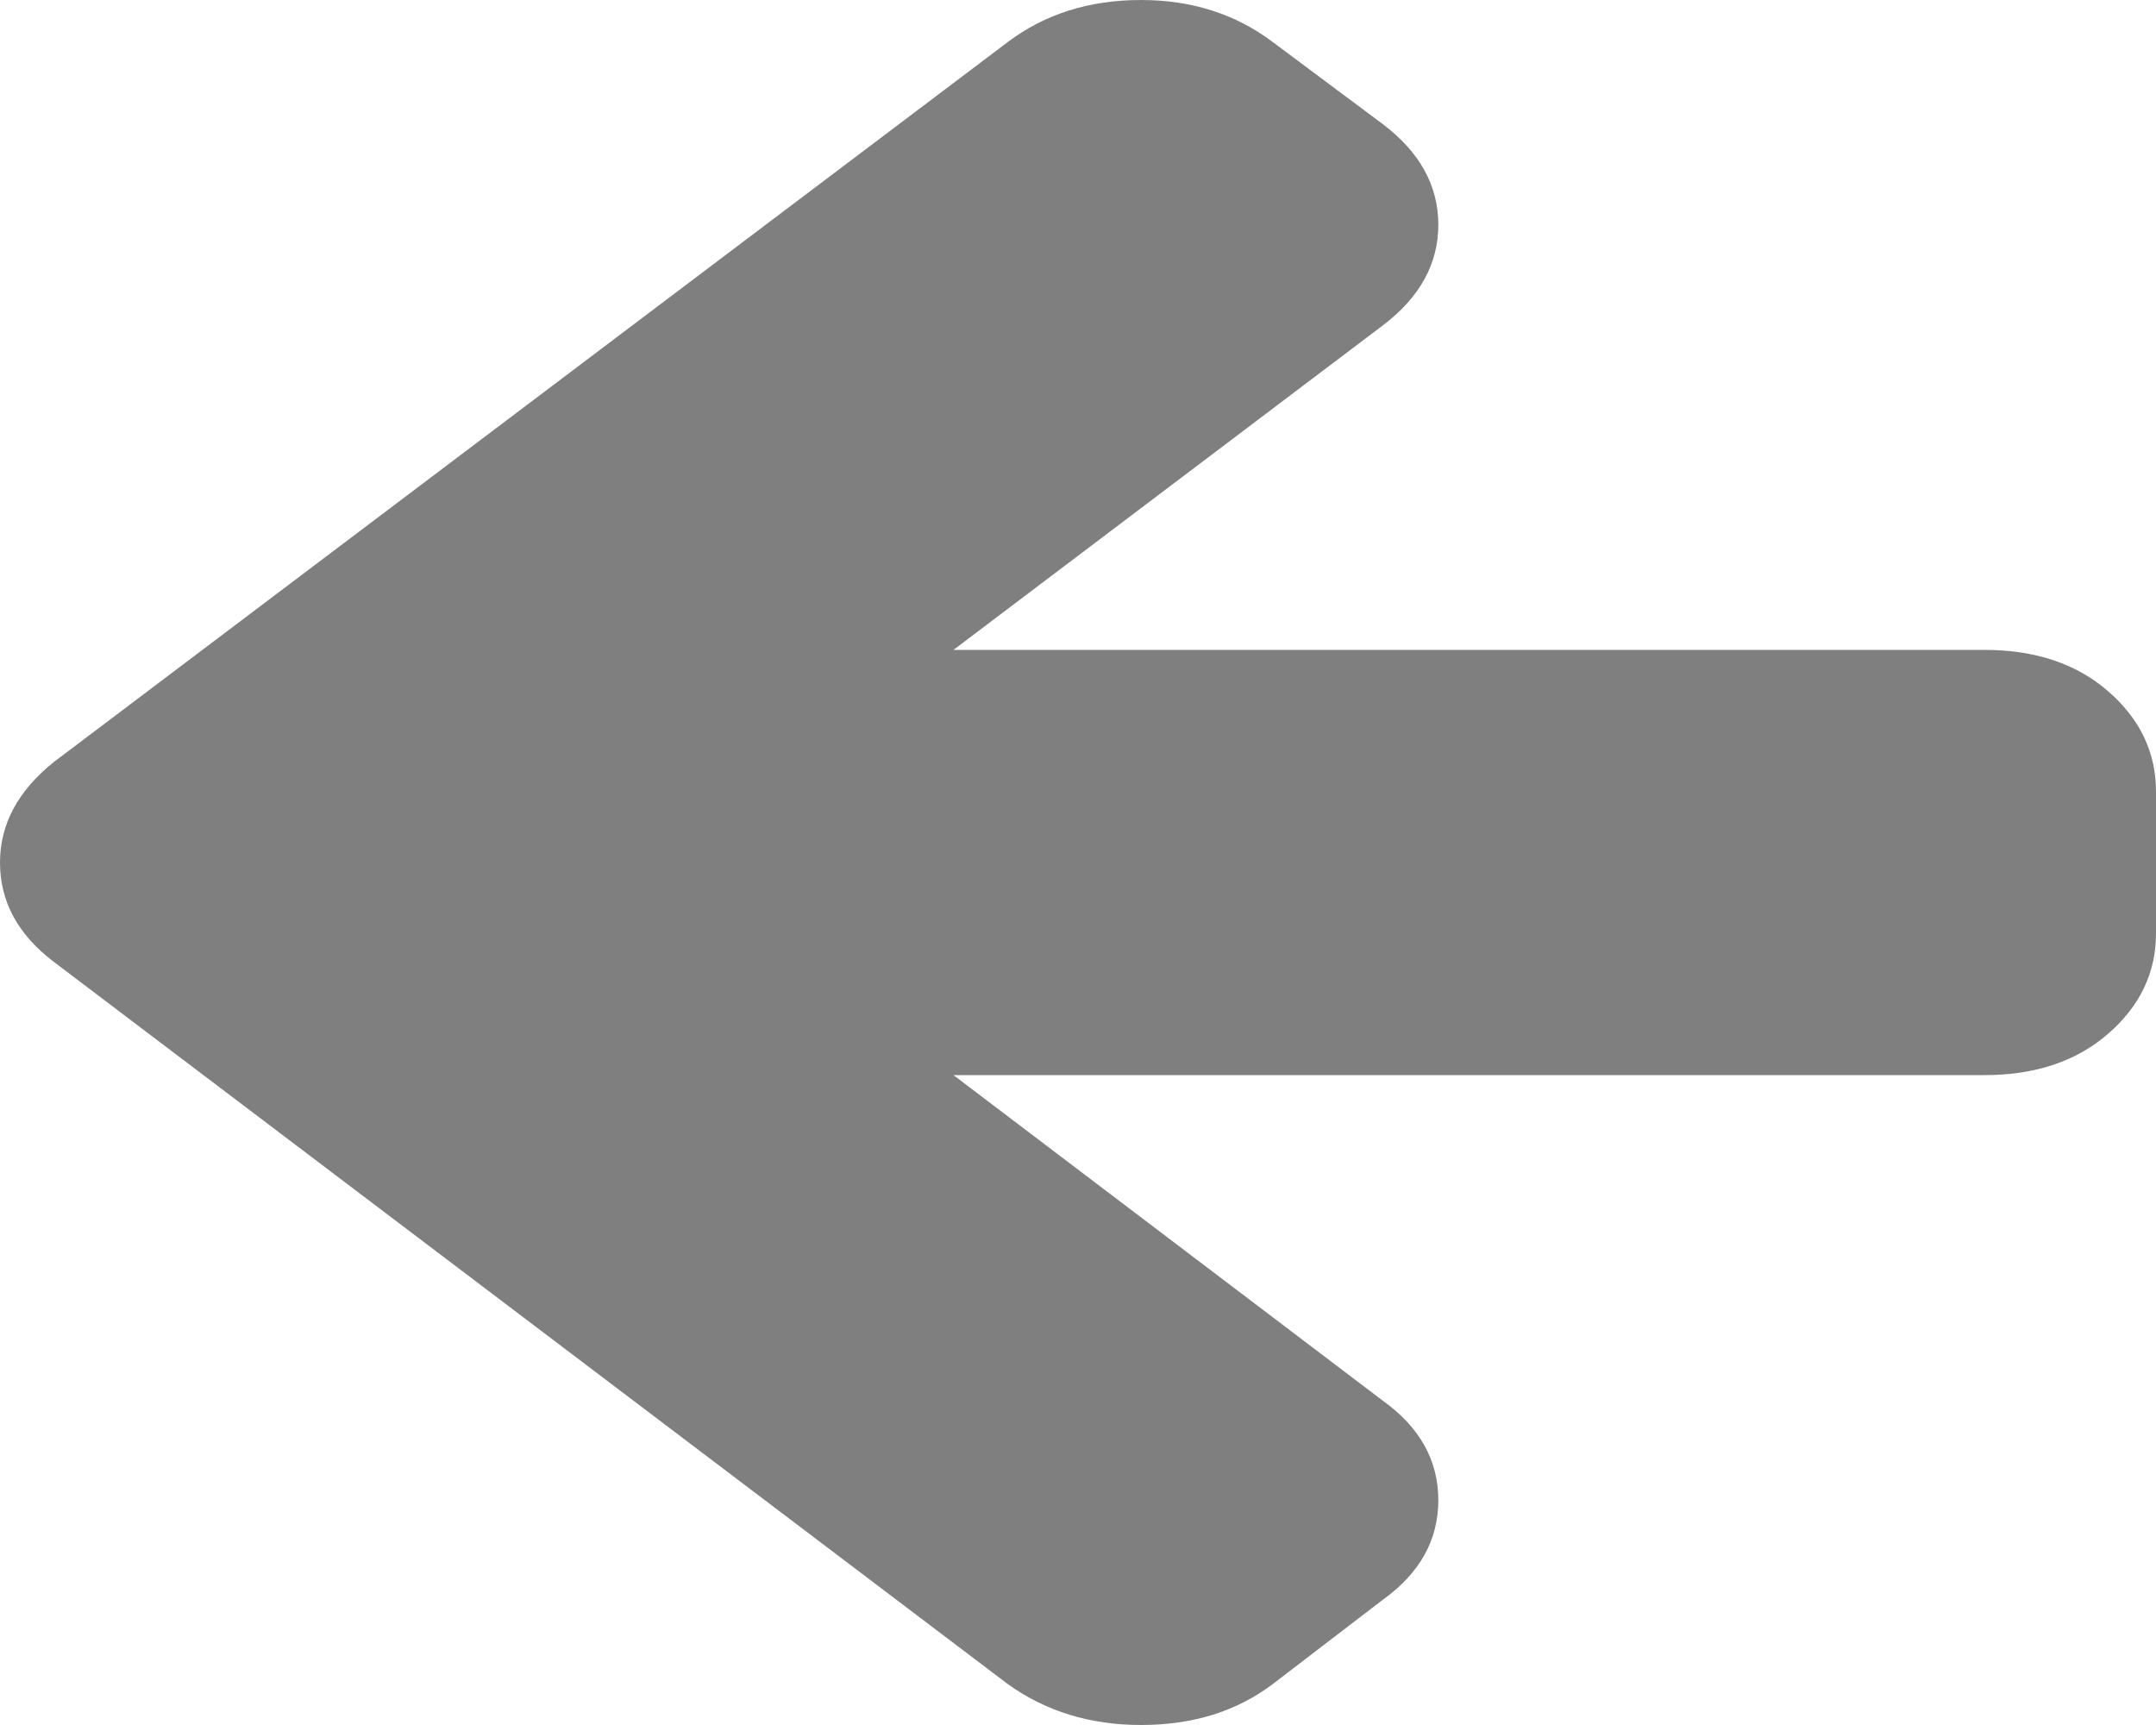
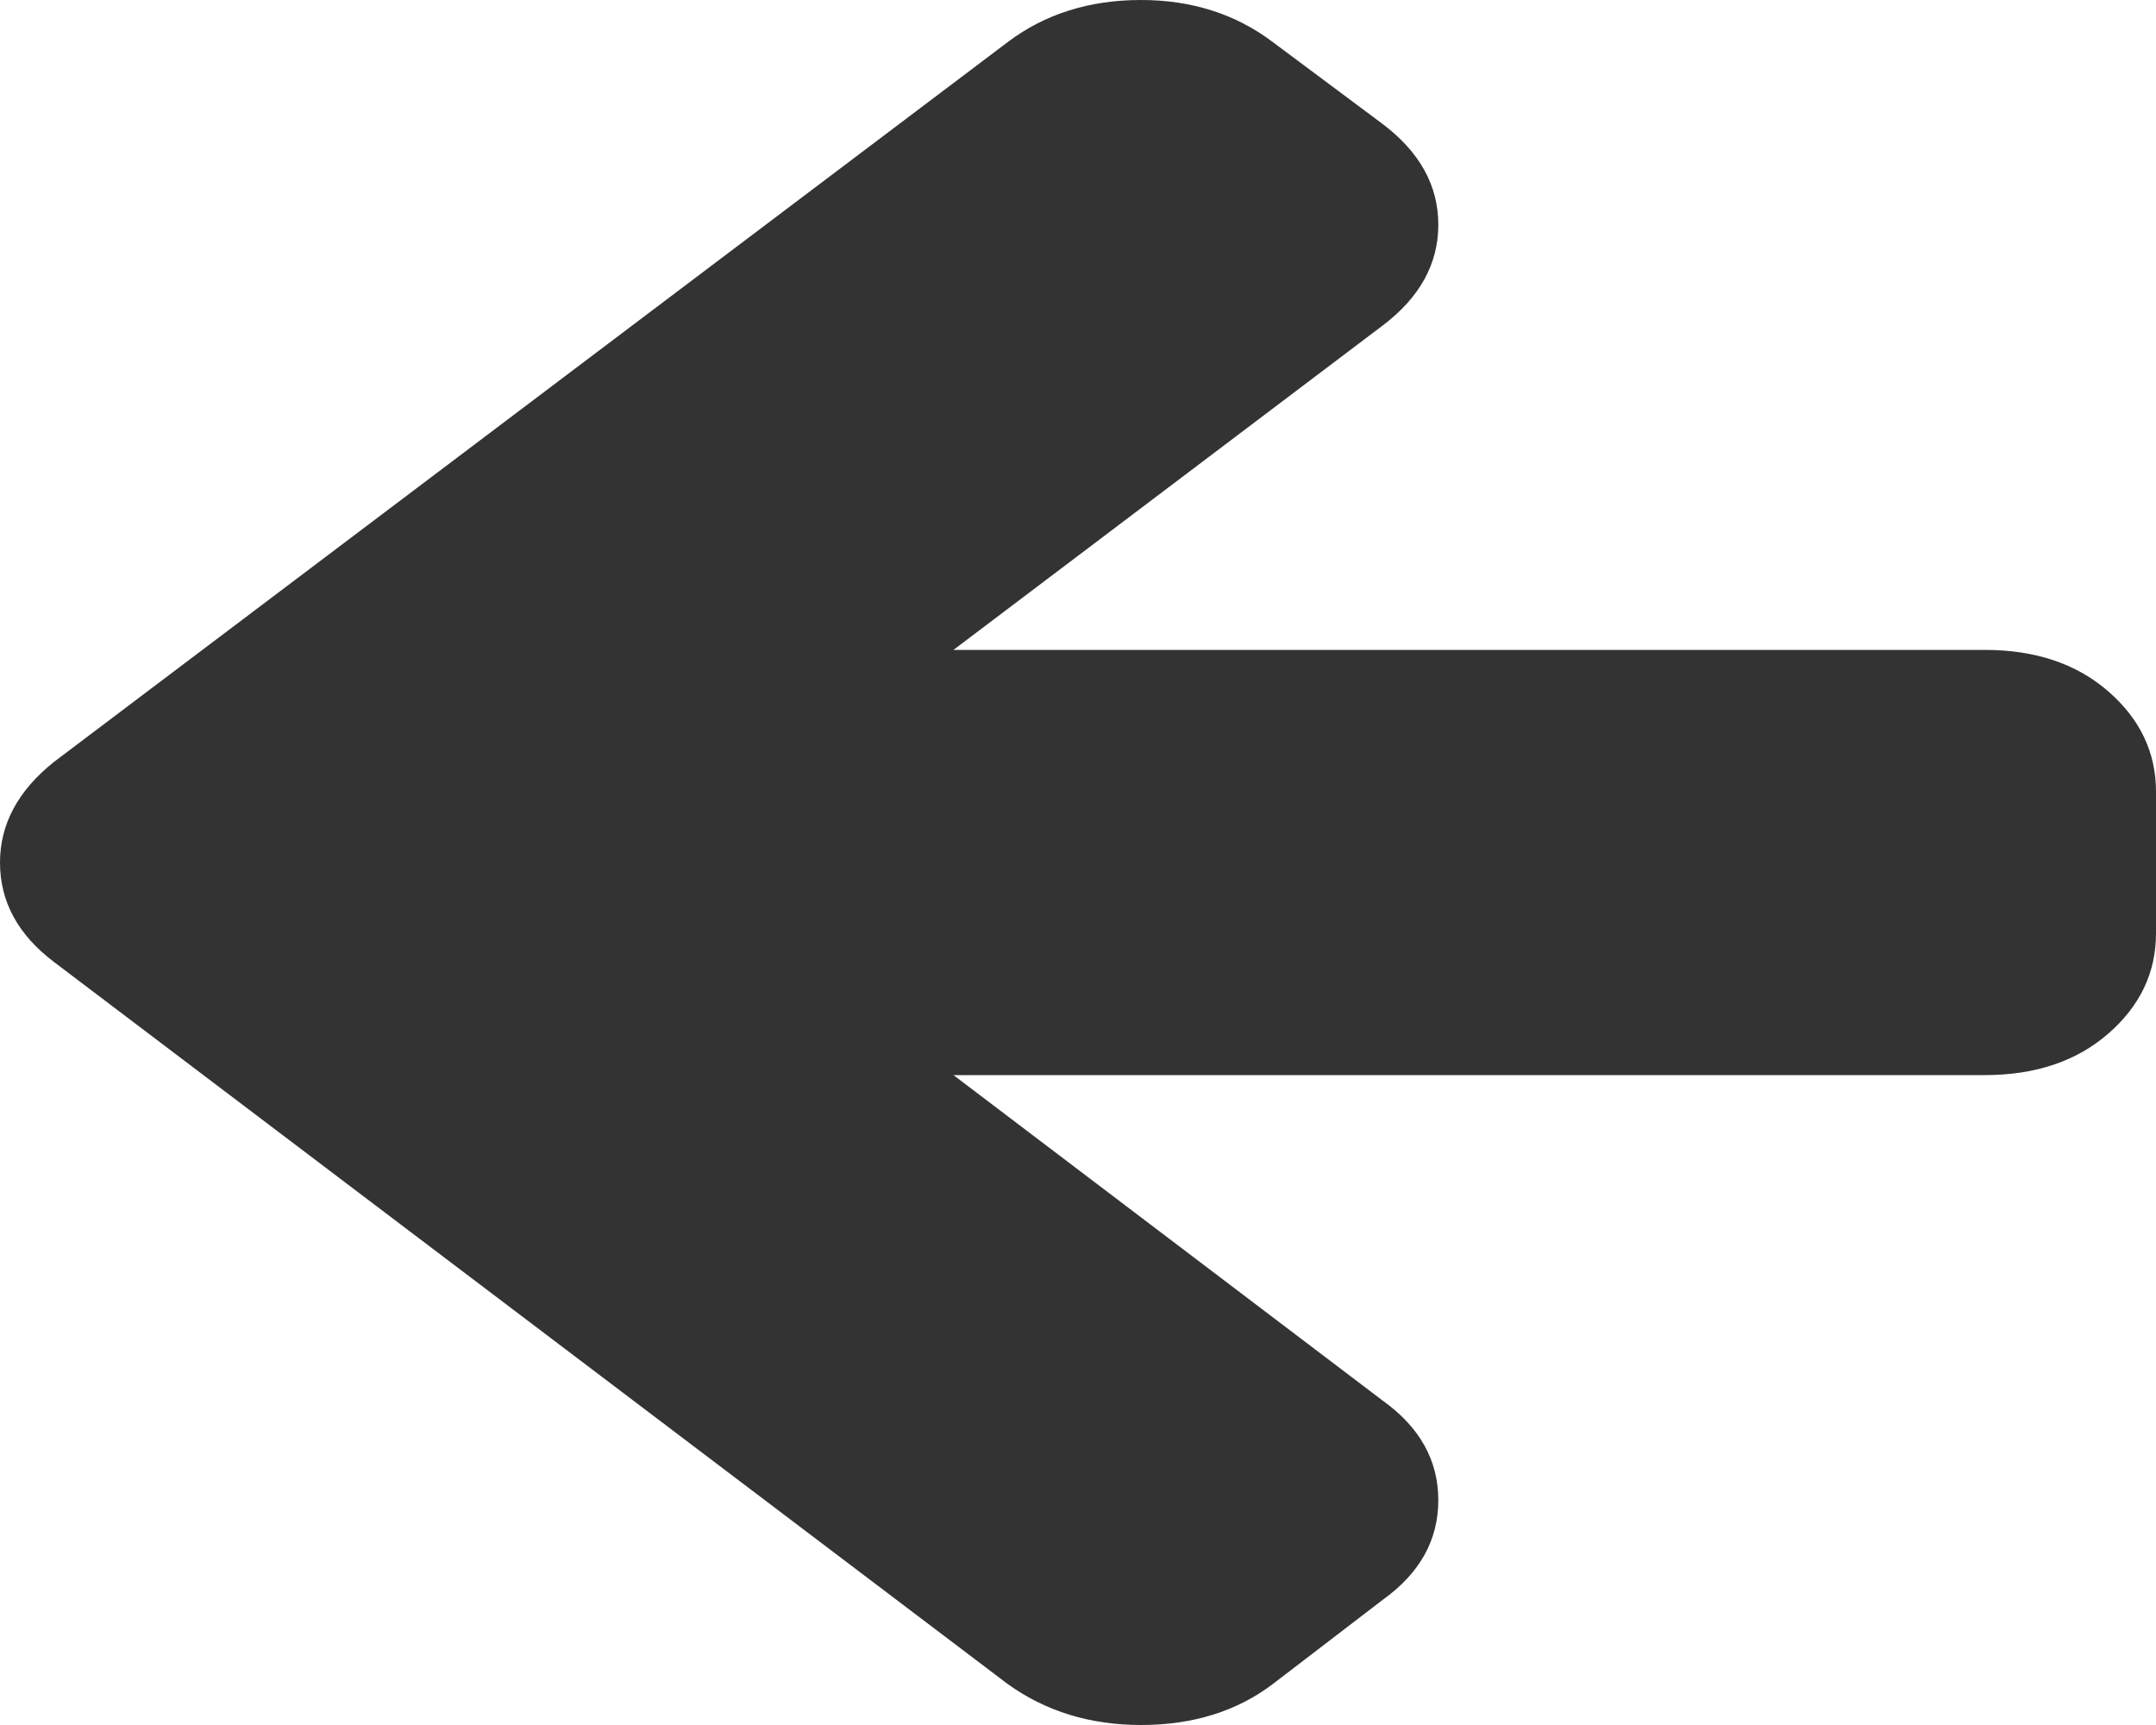
<svg xmlns="http://www.w3.org/2000/svg" version="1.1" width="25px" height="20px">
-   <g transform="matrix(1 0 0 1 -684 -75 )">
-     <path d="M 24.448 8.017  C 24.816 8.338  25 8.725  25 9.178  L 25 10.822  C 25 11.275  24.816 11.662  24.448 11.983  C 24.08 12.304  23.602 12.465  23.013 12.465  L 11.056 12.465  L 16.033 16.239  C 16.463 16.547  16.678 16.932  16.678 17.394  C 16.678 17.856  16.463 18.241  16.033 18.549  L 14.759 19.525  C 14.34 19.842  13.83 20  13.23 20  C 12.642 20  12.126 19.842  11.685 19.525  L 0.628 11.155  C 0.209 10.839  0 10.454  0 10  C 0 9.555  0.209 9.166  0.628 8.832  L 11.685 0.488  C 12.115 0.163  12.63 0  13.23 0  C 13.819 0  14.329 0.163  14.759 0.488  L 16.033 1.438  C 16.463 1.763  16.678 2.152  16.678 2.606  C 16.678 3.059  16.463 3.449  16.033 3.774  L 11.056 7.535  L 23.013 7.535  C 23.602 7.535  24.08 7.696  24.448 8.017  Z " fill-rule="nonzero" fill="#7f7f7f" stroke="none" transform="matrix(1 0 0 1 684 75 )" />
+   <g transform="matrix(1 0 0 1 -644 -86 )">
+     <path d="M 24.448 8.017  C 24.816 8.338  25 8.725  25 9.178  L 25 10.822  C 25 11.275  24.816 11.662  24.448 11.983  C 24.08 12.304  23.602 12.465  23.013 12.465  L 11.056 12.465  L 16.033 16.239  C 16.463 16.547  16.678 16.932  16.678 17.394  C 16.678 17.856  16.463 18.241  16.033 18.549  L 14.759 19.525  C 14.34 19.842  13.83 20  13.23 20  C 12.642 20  12.126 19.842  11.685 19.525  L 0.628 11.155  C 0.209 10.839  0 10.454  0 10  C 0 9.555  0.209 9.166  0.628 8.832  L 11.685 0.488  C 12.115 0.163  12.63 0  13.23 0  C 13.819 0  14.329 0.163  14.759 0.488  L 16.033 1.438  C 16.463 1.763  16.678 2.152  16.678 2.606  C 16.678 3.059  16.463 3.449  16.033 3.774  L 11.056 7.535  L 23.013 7.535  C 23.602 7.535  24.08 7.696  24.448 8.017  Z " fill-rule="nonzero" fill="#333333" stroke="none" transform="matrix(1 0 0 1 644 86 )" />
  </g>
</svg>
